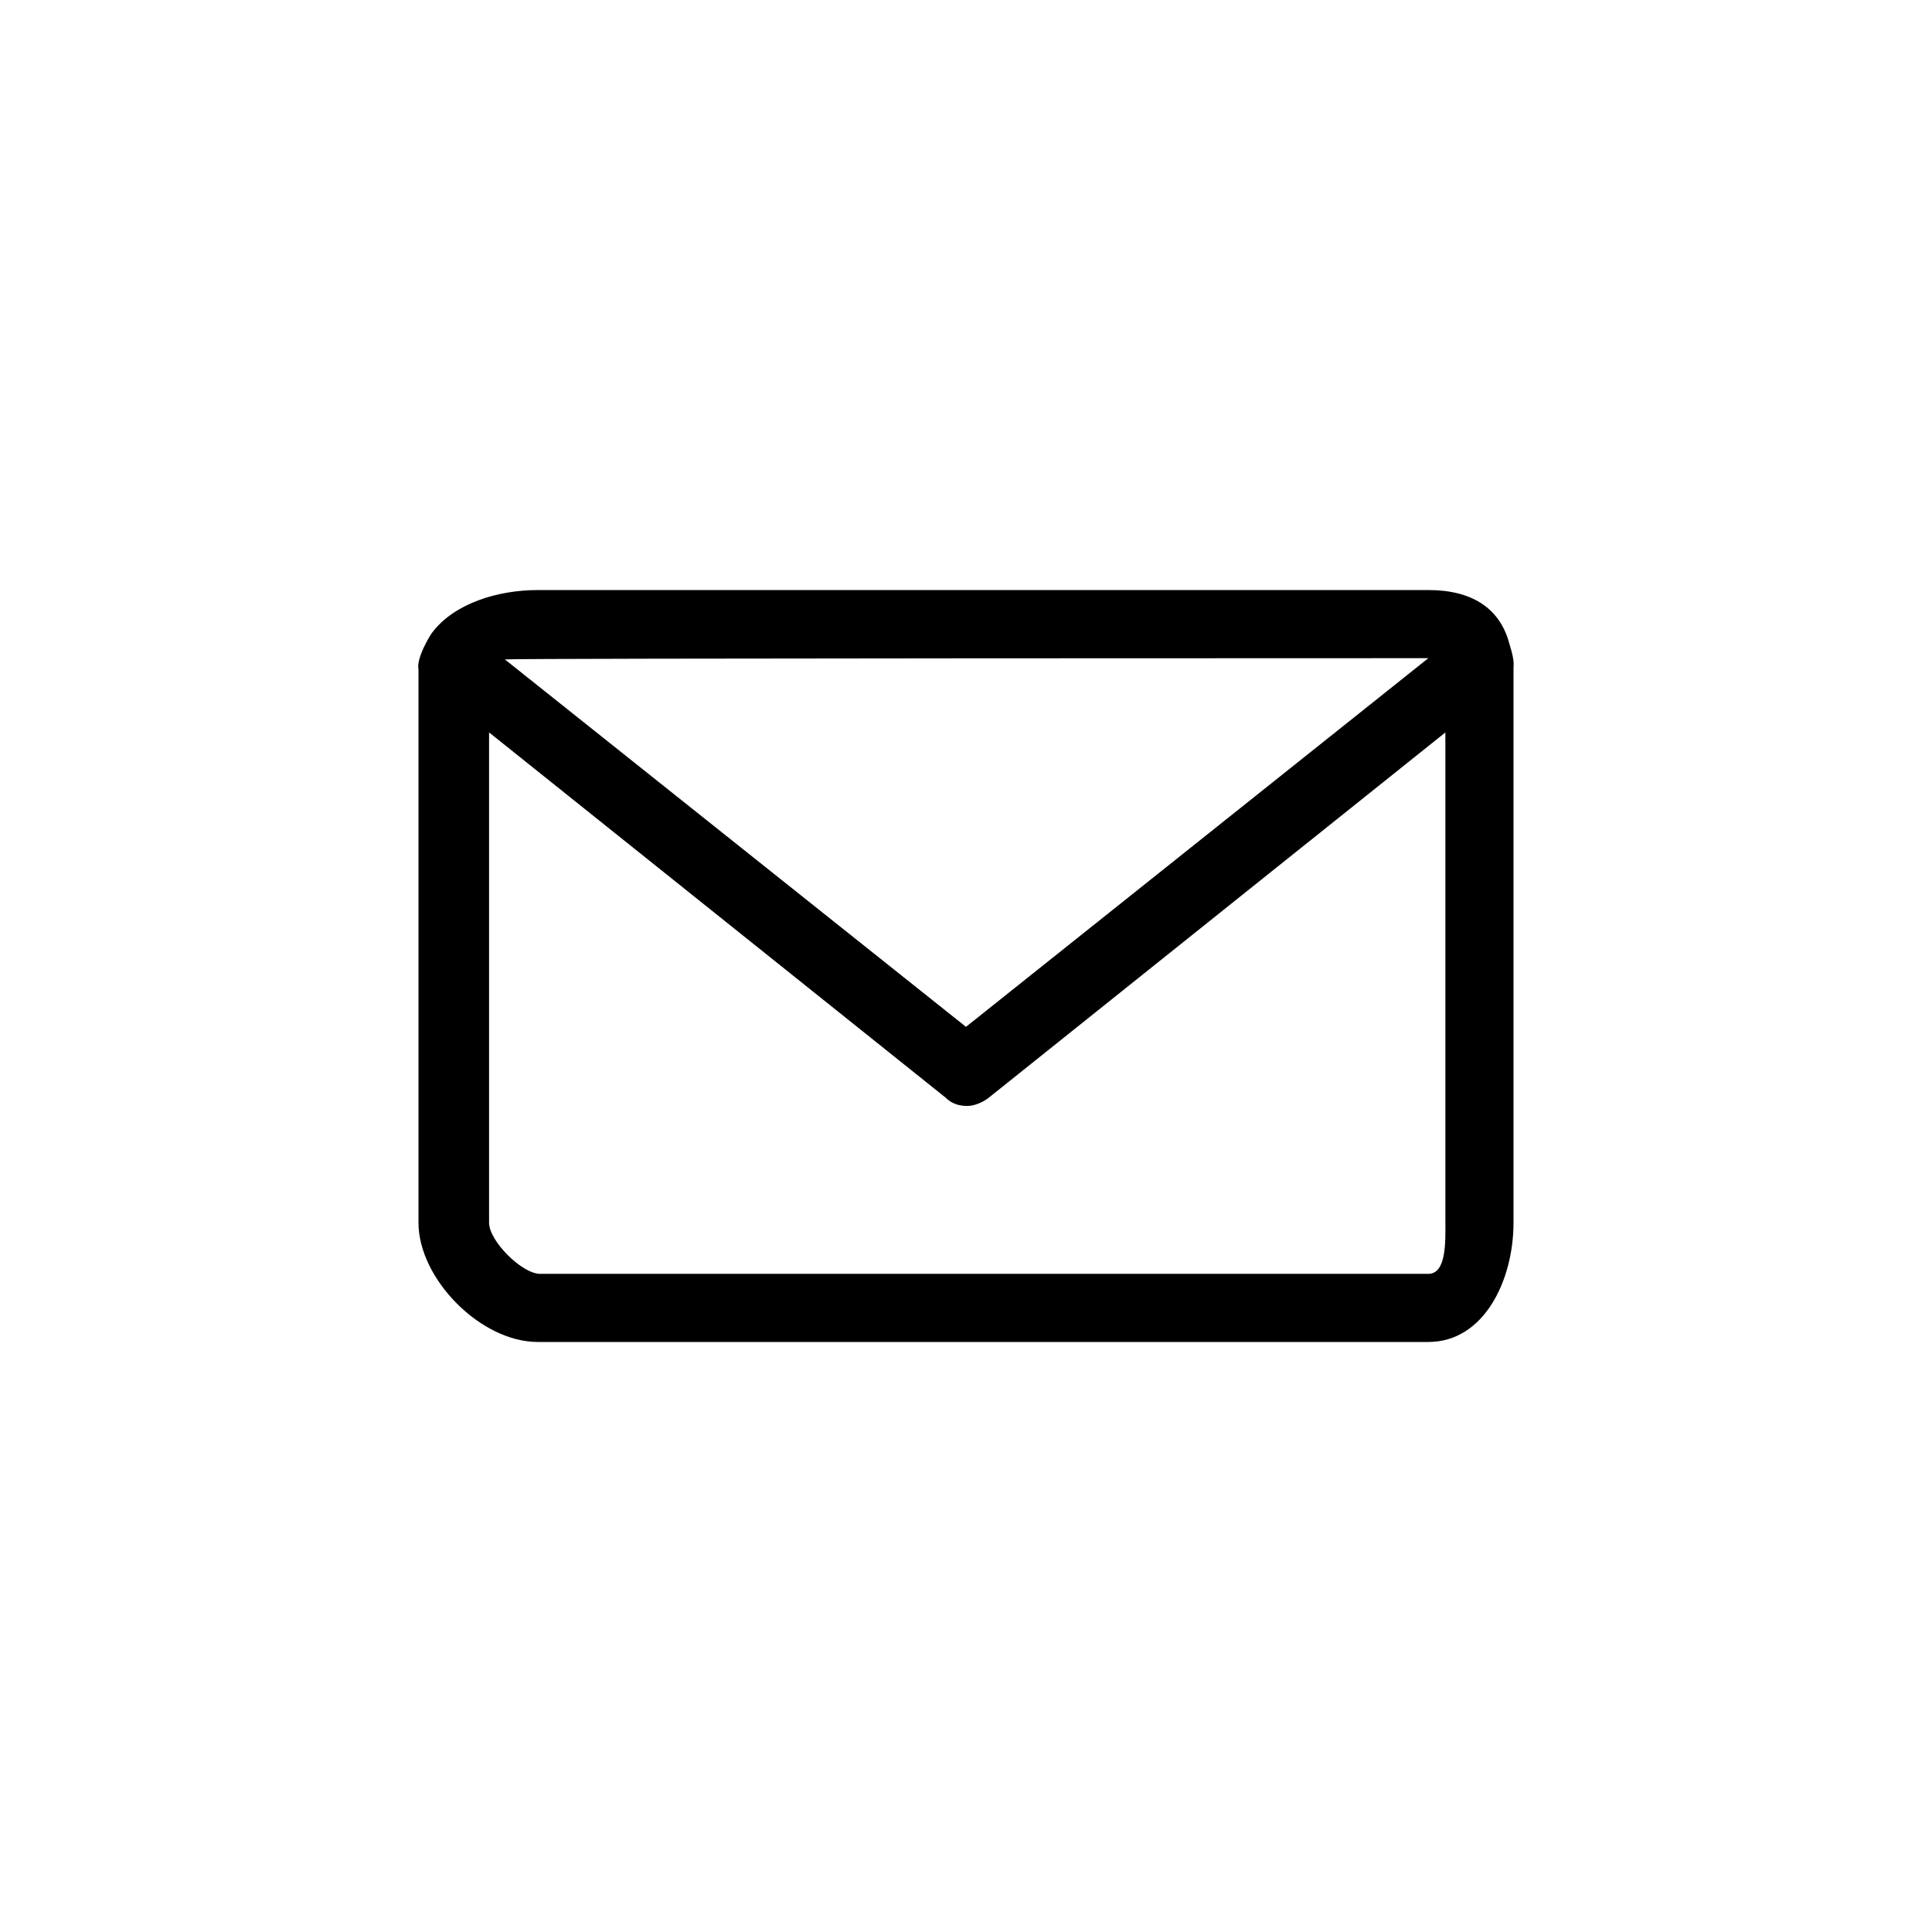
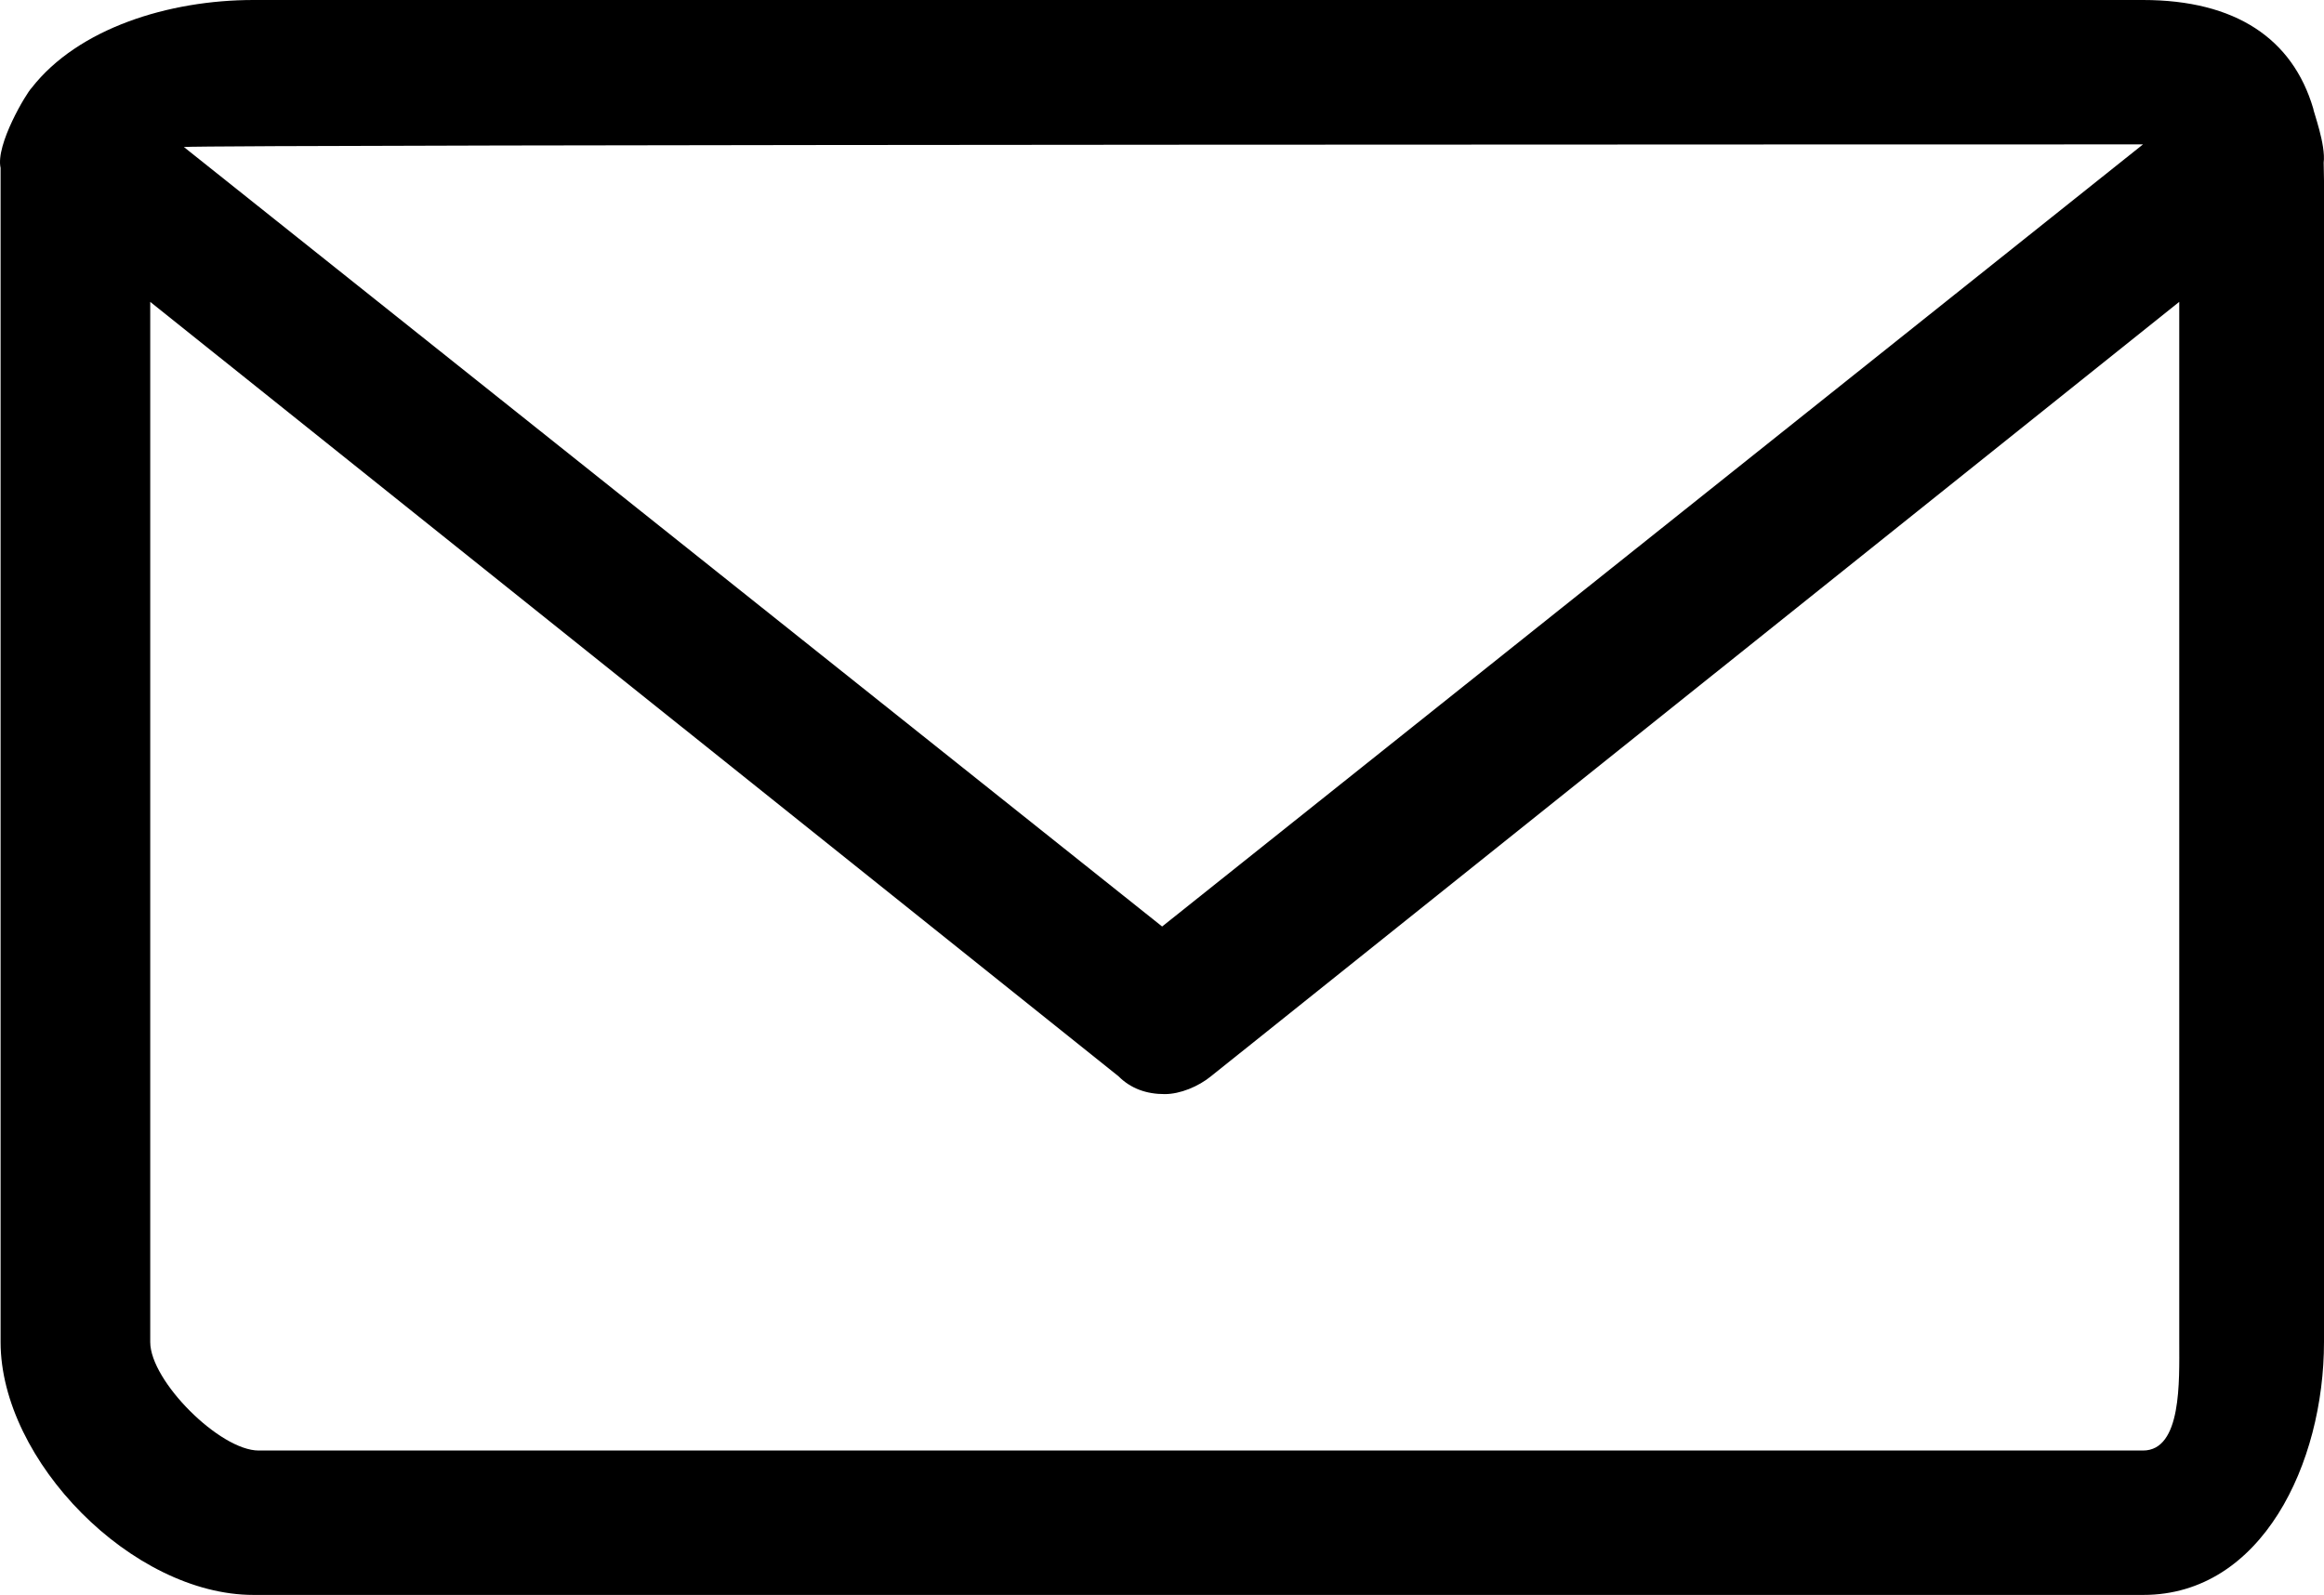
- <svg xmlns="http://www.w3.org/2000/svg" width="752pt" height="752pt" version="1.1" viewBox="0 0 752 752">
-   <path d="m589.11 262.82v213.11c0 22.258-11.367 46.41-33.152 46.41h-346.66c-22.258 0-46.41-24.625-46.41-46.41v-213.11-2.367c-0.945-4.262 4.734-13.734 5.684-14.68 8.523-10.891 25.102-16.102 40.727-16.102l346.66-0.004c17.051 0 27.469 7.106 31.258 19.891 0 0.473 2.367 6.629 1.895 9.945v3.316zm-392.6-6.156 179.48 143.02 179.96-143.5h0.473-0.473s-355.18 0-359.45 0.477zm366.08 219.27v-190.85h0.473-0.473l-177.59 142.07c-2.367 1.895-5.684 3.316-8.523 3.316-3.316 0-6.156-0.945-8.523-3.316l-177.59-142.07v190.85c0 7.106 12.785 19.891 19.891 19.891h345.71c7.106 0 6.633-12.785 6.633-19.891zm-373.18-190.85m367.03-28.891c-0.477 0-0.477 0 0 0-0.477 0 0 0 0 0z" />
+ <svg xmlns="http://www.w3.org/2000/svg" id="Layer_1" viewBox="0 0 711.28 488.2">
+   <path d="M711.28,55.3V410.8c0,37.1-19,77.4-55.3,77.4H77.58C40.48,488.2,.18,447.1,.18,410.8V51.4c-1.6-7.1,7.9-22.9,9.5-24.5C23.88,8.7,51.58,0,77.58,0H655.88c28.4,0,45.8,11.9,52.1,33.2,0,.8,3.9,11.1,3.2,16.6l.1,5.5h0ZM56.28,45l299.4,238.6L655.88,44.2h0s-592.5,0-599.6,.8h0ZM666.98,410.8V92.4h0l-296.3,237c-3.9,3.2-9.5,5.5-14.2,5.5-5.5,0-10.3-1.6-14.2-5.5L45.98,92.4V410.8c0,11.9,21.3,33.2,33.2,33.2H655.88c11.9,0,11.1-21.3,11.1-33.2h0Zm-10.2-366.6q-.8,0,0,0c-.8,0,0,0,0,0Z" />
</svg>
